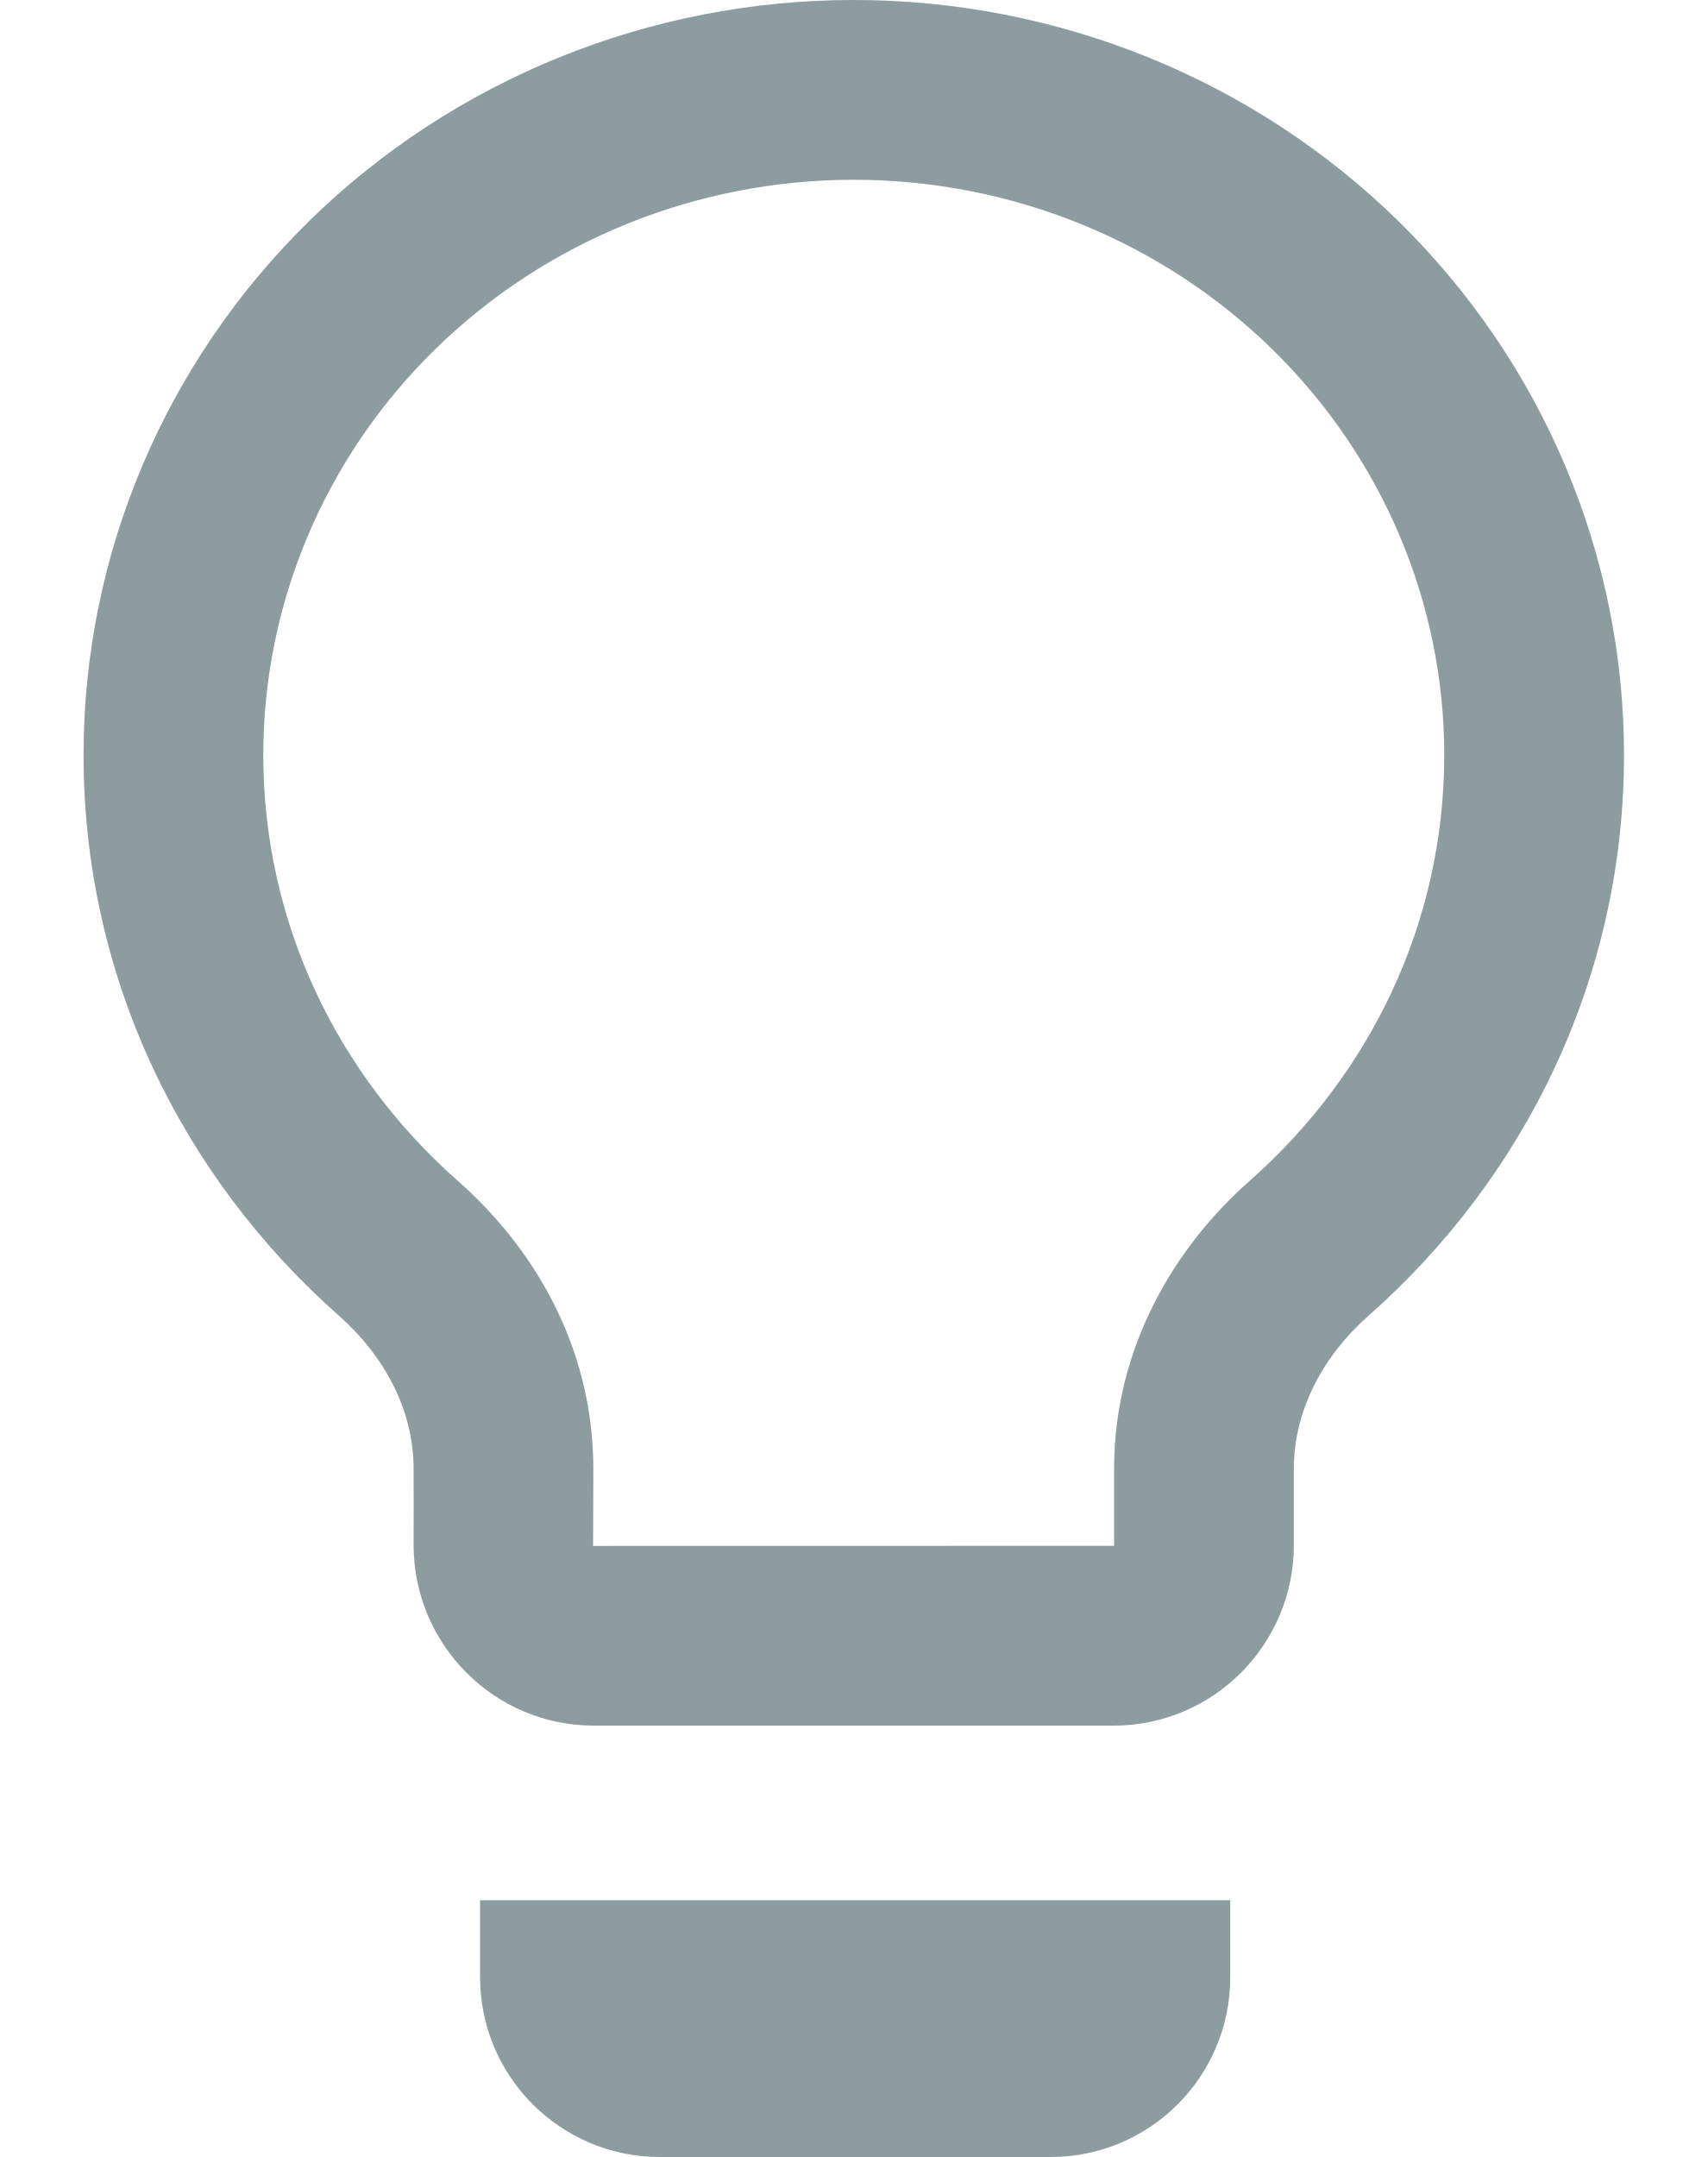
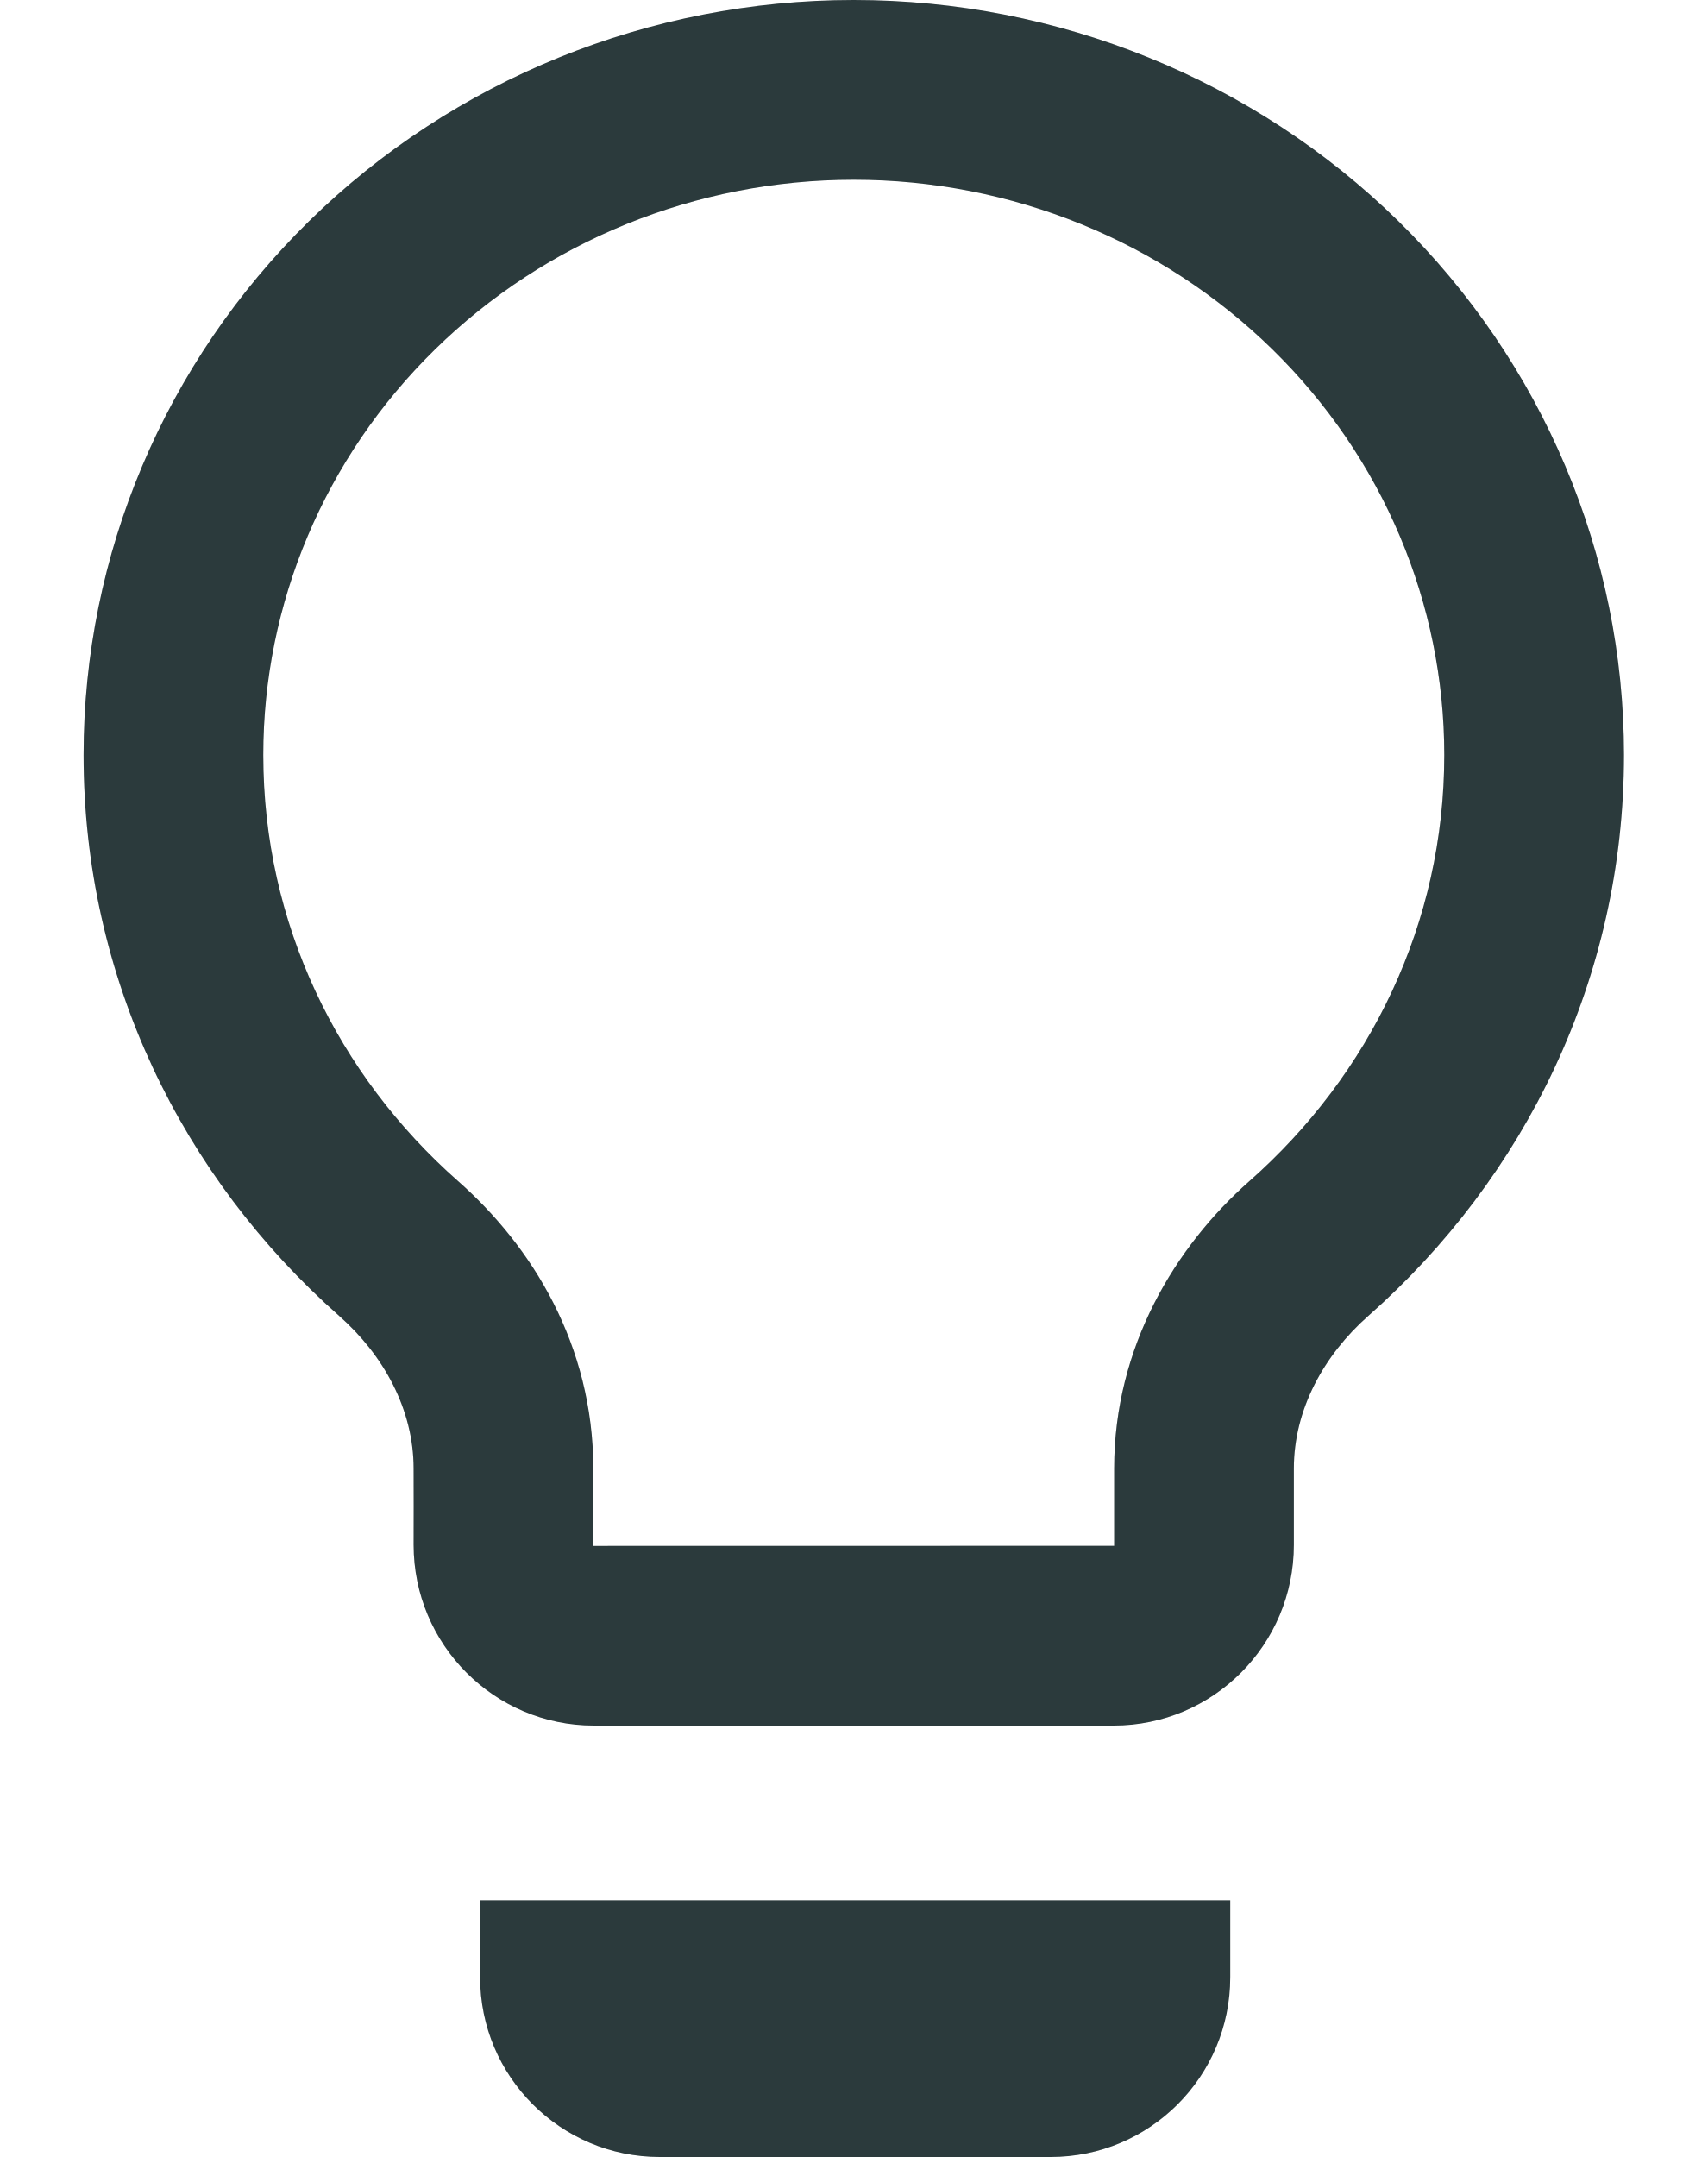
<svg xmlns="http://www.w3.org/2000/svg" width="19" height="24" viewBox="0 0 19 24" fill="none">
-   <path fill-rule="evenodd" clip-rule="evenodd" d="M15.562 2.46C13.955 0.885 11.774 0 9.501 0C7.228 0 5.048 0.885 3.44 2.46C1.833 4.036 0.93 6.172 0.93 8.4C0.93 10.883 2.031 13.102 3.774 14.641C4.268 15.077 4.603 15.681 4.603 16.34C4.604 16.623 4.604 16.906 4.603 17.189C4.603 18.298 5.501 19.2 6.609 19.2H12.393C13.502 19.2 14.399 18.298 14.399 17.189C14.399 16.906 14.399 16.623 14.399 16.34C14.399 15.681 14.734 15.077 15.228 14.641C16.971 13.102 18.073 10.883 18.073 8.4C18.073 6.172 17.169 4.036 15.562 2.46ZM14.162 3.889C12.933 2.684 11.257 2 9.501 2C7.745 2 6.069 2.684 4.84 3.889C3.612 5.092 2.93 6.716 2.93 8.4C2.93 10.273 3.756 11.958 5.098 13.142C5.92 13.867 6.6 14.961 6.603 16.339L6.6 17.201L12.399 17.2L12.399 16.339C12.399 14.985 13.082 13.867 13.904 13.142C15.246 11.958 16.073 10.273 16.073 8.4C16.073 6.716 15.39 5.092 14.162 3.889Z" fill="#4F4F4F" fill-opacity="0.5" />
+   <path fill-rule="evenodd" clip-rule="evenodd" d="M15.562 2.46C13.955 0.885 11.774 0 9.501 0C7.228 0 5.048 0.885 3.44 2.46C1.833 4.036 0.93 6.172 0.93 8.4C0.93 10.883 2.031 13.102 3.774 14.641C4.268 15.077 4.603 15.681 4.603 16.34C4.604 16.623 4.604 16.906 4.603 17.189C4.603 18.298 5.501 19.2 6.609 19.2H12.393C13.502 19.2 14.399 18.298 14.399 17.189C14.399 16.906 14.399 16.623 14.399 16.34C14.399 15.681 14.734 15.077 15.228 14.641C16.971 13.102 18.073 10.883 18.073 8.4C18.073 6.172 17.169 4.036 15.562 2.46ZM14.162 3.889C12.933 2.684 11.257 2 9.501 2C7.745 2 6.069 2.684 4.84 3.889C3.612 5.092 2.93 6.716 2.93 8.4C2.93 10.273 3.756 11.958 5.098 13.142C5.92 13.867 6.6 14.961 6.603 16.339L6.6 17.201L12.399 17.2L12.399 16.339C12.399 14.985 13.082 13.867 13.904 13.142C15.246 11.958 16.073 10.273 16.073 8.4C16.073 6.716 15.39 5.092 14.162 3.889Z" fill="#333333" fill-opacity="1" />
  <path fill-rule="evenodd" clip-rule="evenodd" d="M15.562 2.46C13.955 0.885 11.774 0 9.501 0C7.228 0 5.048 0.885 3.44 2.46C1.833 4.036 0.93 6.172 0.93 8.4C0.93 10.883 2.031 13.102 3.774 14.641C4.268 15.077 4.603 15.681 4.603 16.34C4.604 16.623 4.604 16.906 4.603 17.189C4.603 18.298 5.501 19.2 6.609 19.2H12.393C13.502 19.2 14.399 18.298 14.399 17.189C14.399 16.906 14.399 16.623 14.399 16.34C14.399 15.681 14.734 15.077 15.228 14.641C16.971 13.102 18.073 10.883 18.073 8.4C18.073 6.172 17.169 4.036 15.562 2.46ZM14.162 3.889C12.933 2.684 11.257 2 9.501 2C7.745 2 6.069 2.684 4.84 3.889C3.612 5.092 2.93 6.716 2.93 8.4C2.93 10.273 3.756 11.958 5.098 13.142C5.92 13.867 6.6 14.961 6.603 16.339L6.6 17.201L12.399 17.2L12.399 16.339C12.399 14.985 13.082 13.867 13.904 13.142C15.246 11.958 16.073 10.273 16.073 8.4C16.073 6.716 15.39 5.092 14.162 3.889Z" fill="#006A75" fill-opacity="0.15" />
-   <path d="M5.343 21.143H13.691V22C13.691 23.105 12.796 24 11.691 24H7.343C6.239 24 5.343 23.104 5.343 22L5.343 21.143Z" fill="#4F4F4F" fill-opacity="0.5" />
+   <path d="M5.343 21.143H13.691V22C13.691 23.105 12.796 24 11.691 24H7.343C6.239 24 5.343 23.104 5.343 22L5.343 21.143Z" fill="#333333" fill-opacity="1" />
  <path d="M5.343 21.143H13.691V22C13.691 23.105 12.796 24 11.691 24H7.343C6.239 24 5.343 23.104 5.343 22L5.343 21.143Z" fill="#006A75" fill-opacity="0.15" />
</svg>
